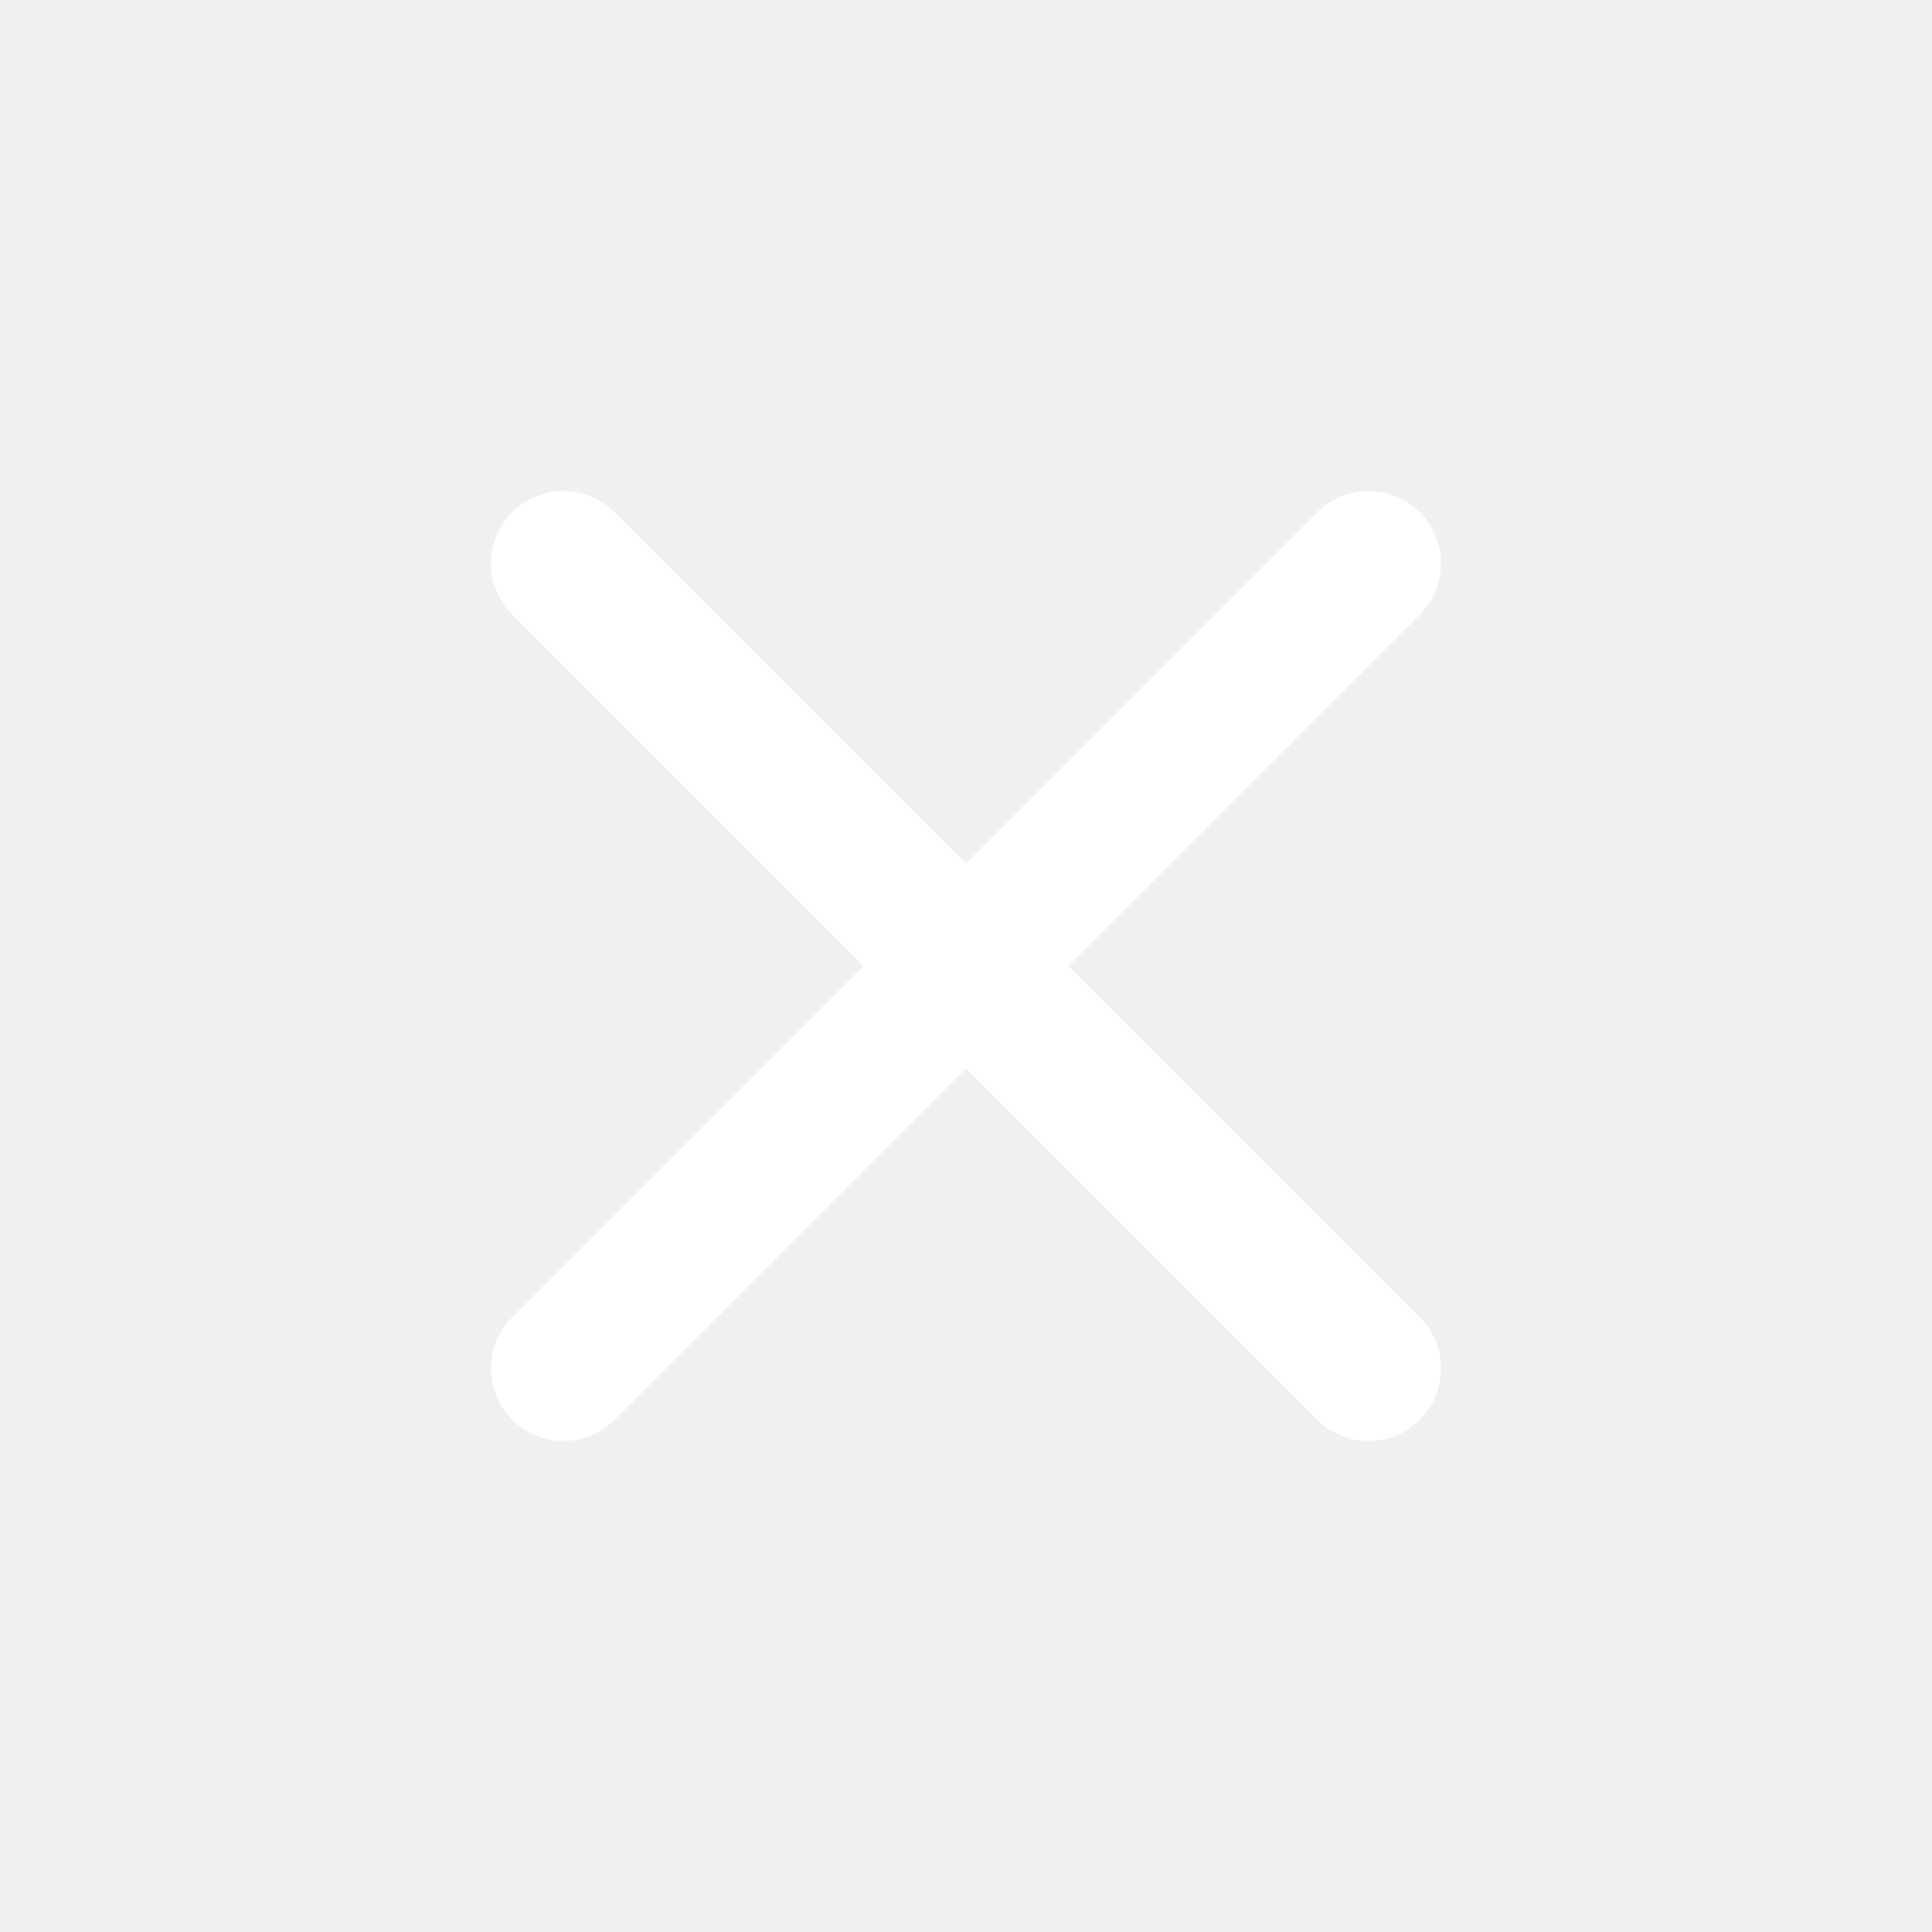
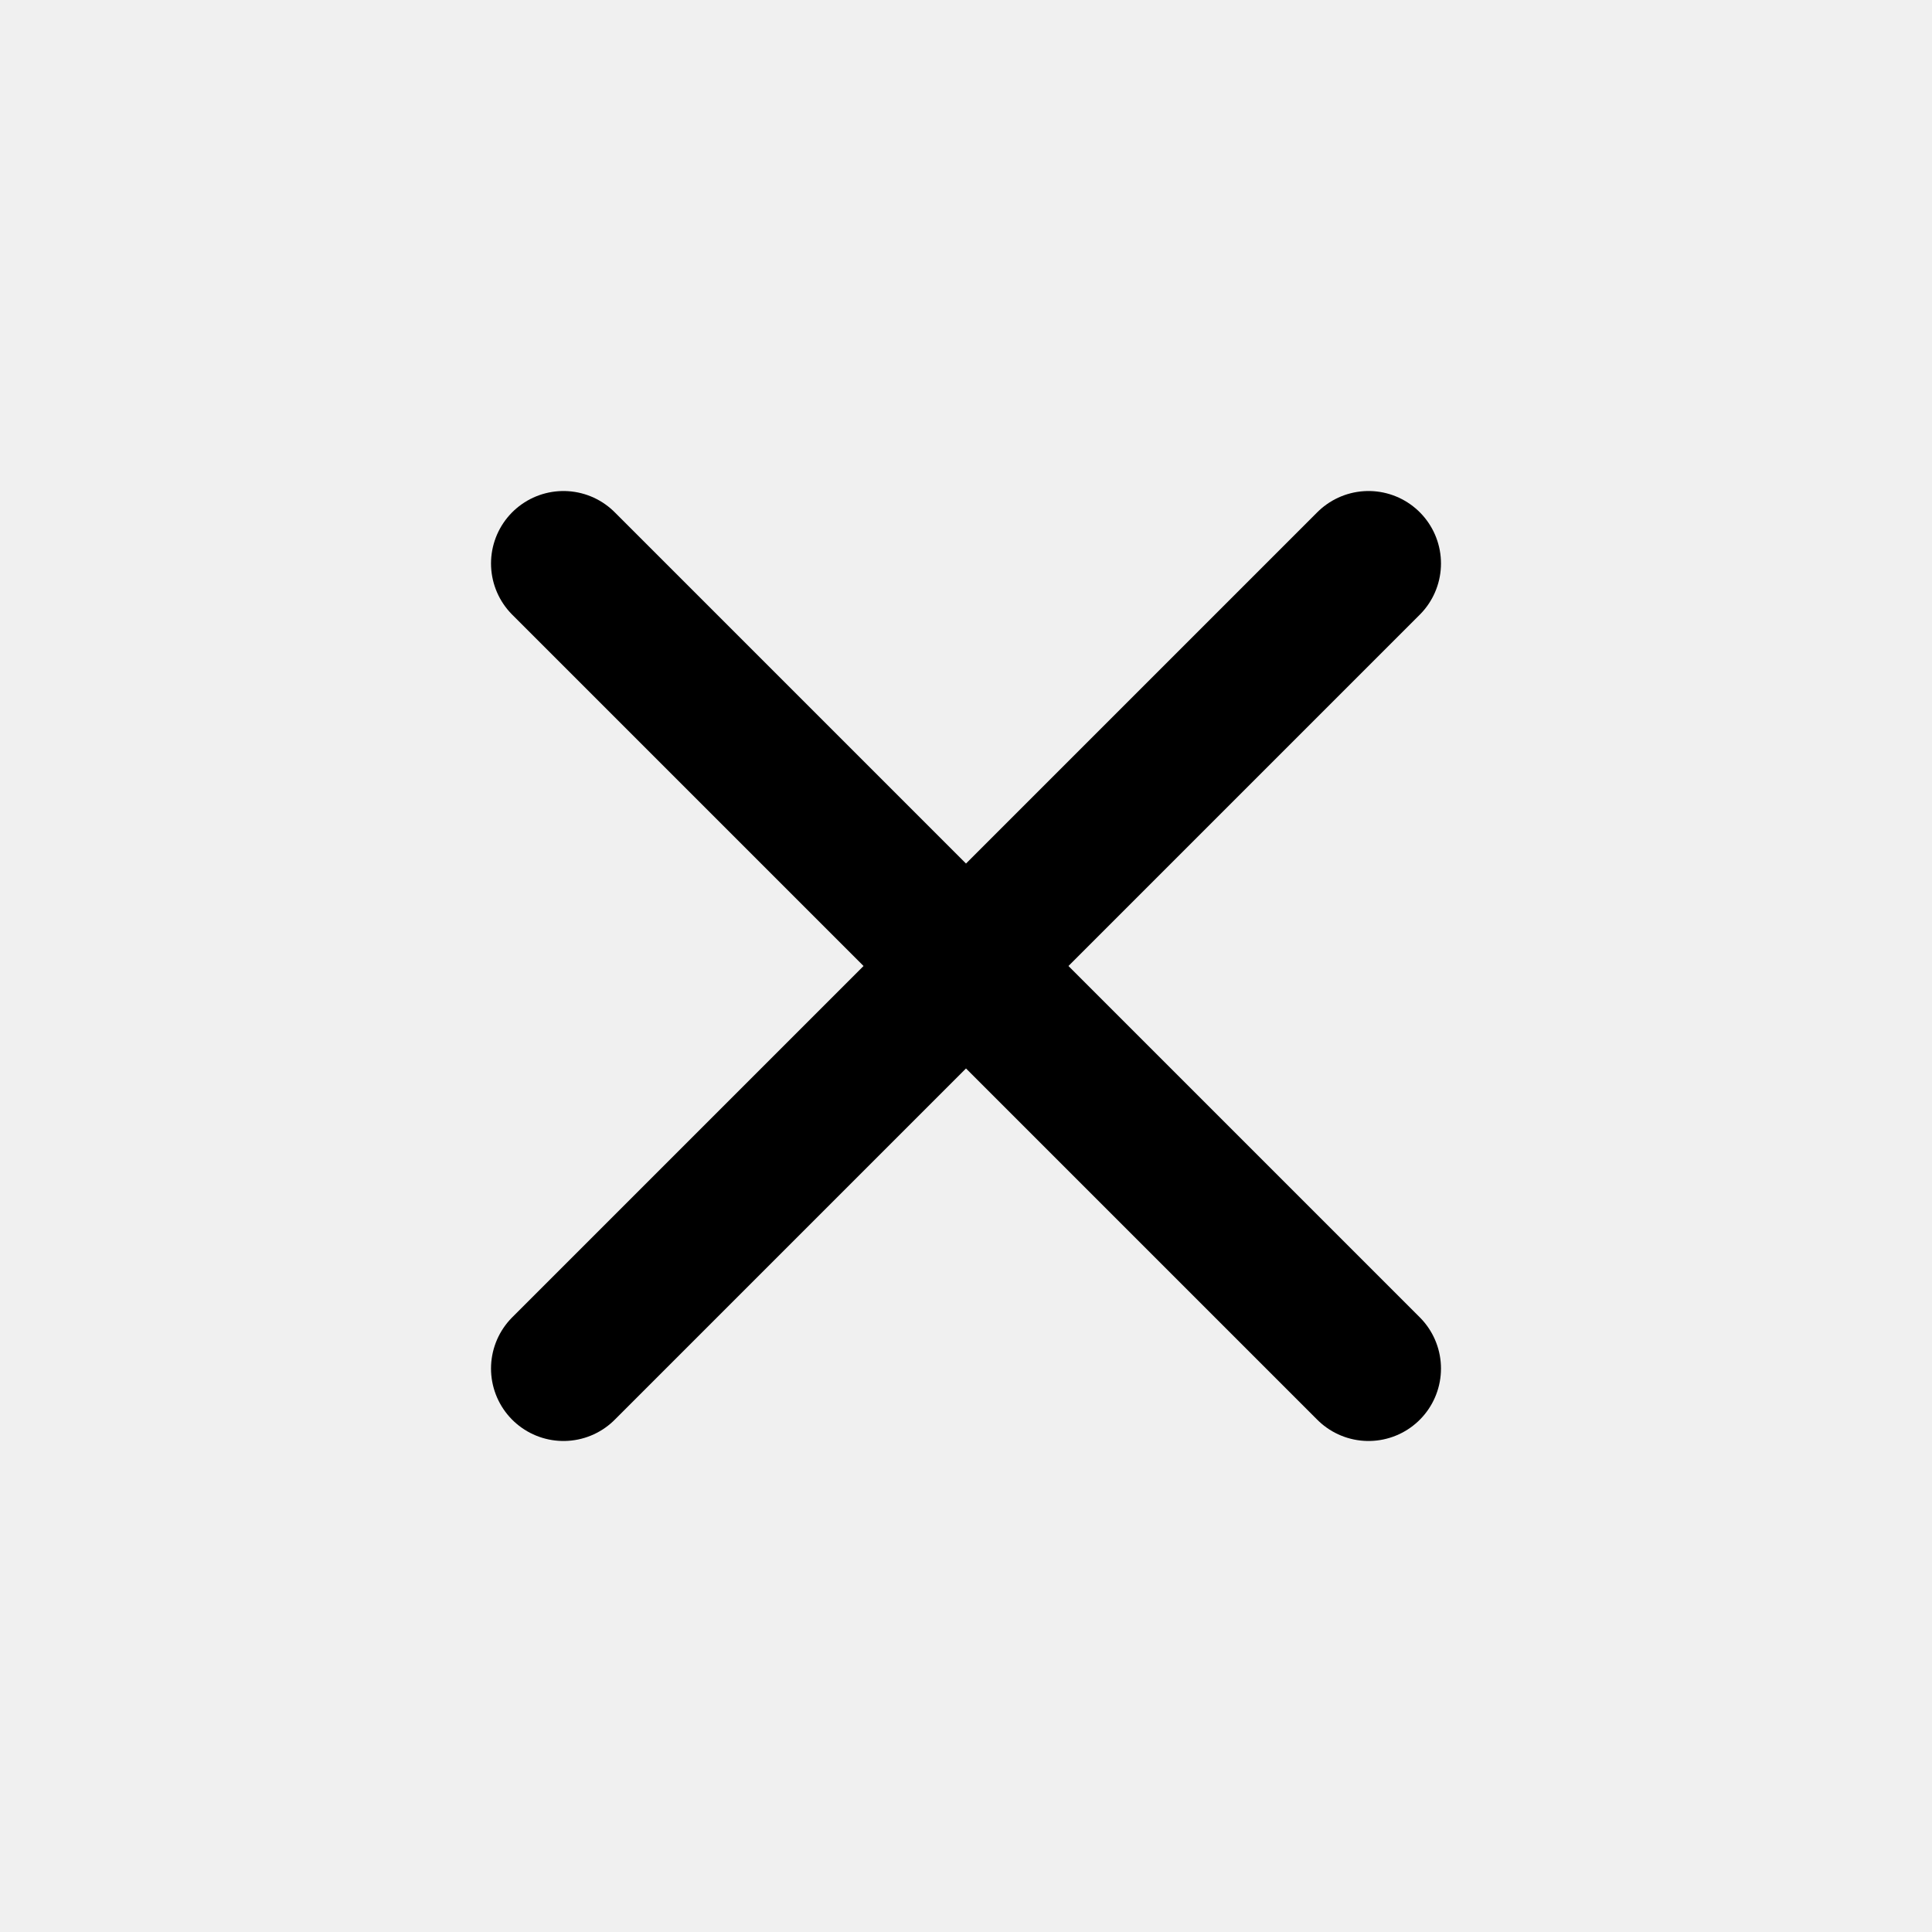
<svg xmlns="http://www.w3.org/2000/svg" width="20" height="20" viewBox="0 0 20 20" fill="none">
-   <path d="M5.833 5.833L14.167 14.167M5.833 14.167L14.167 5.833" stroke="white" stroke-width="1.5" stroke-linecap="round" stroke-linejoin="round" />
+   <path d="M5.833 5.833L14.167 14.167M5.833 14.167L14.167 5.833" stroke="currentColor" stroke-width="1.5" stroke-linecap="round" stroke-linejoin="round" />
</svg>
